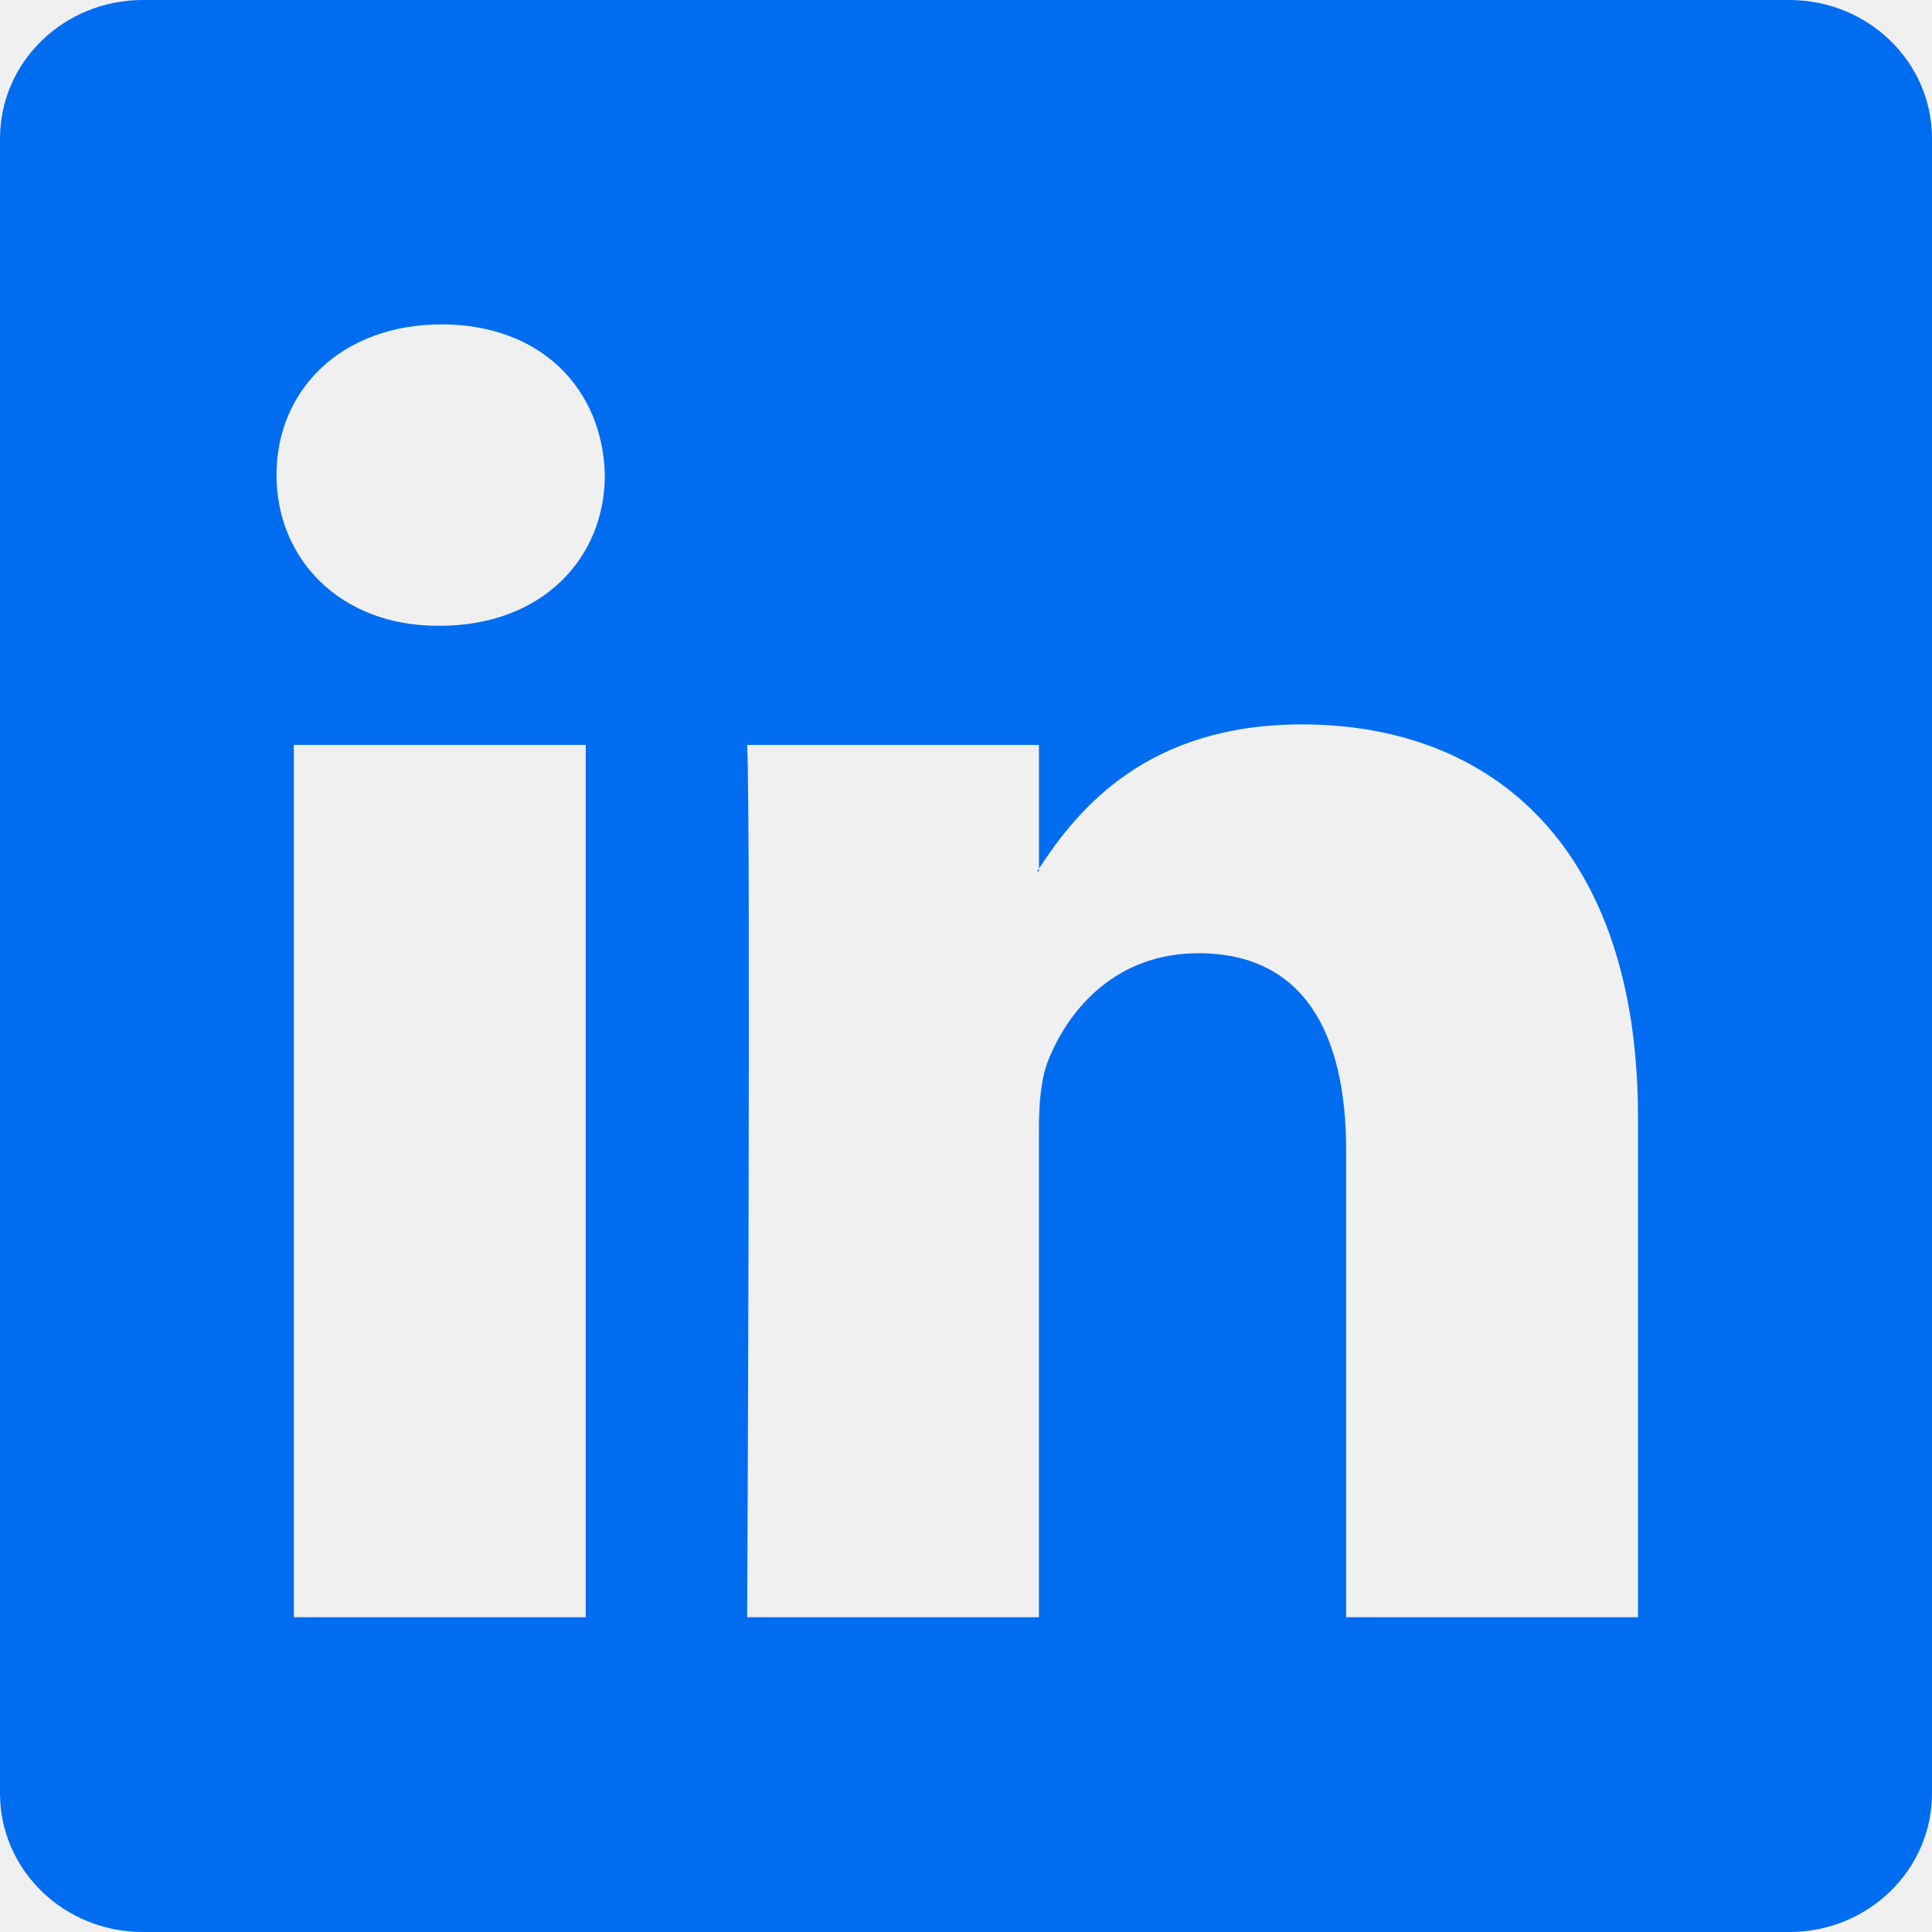
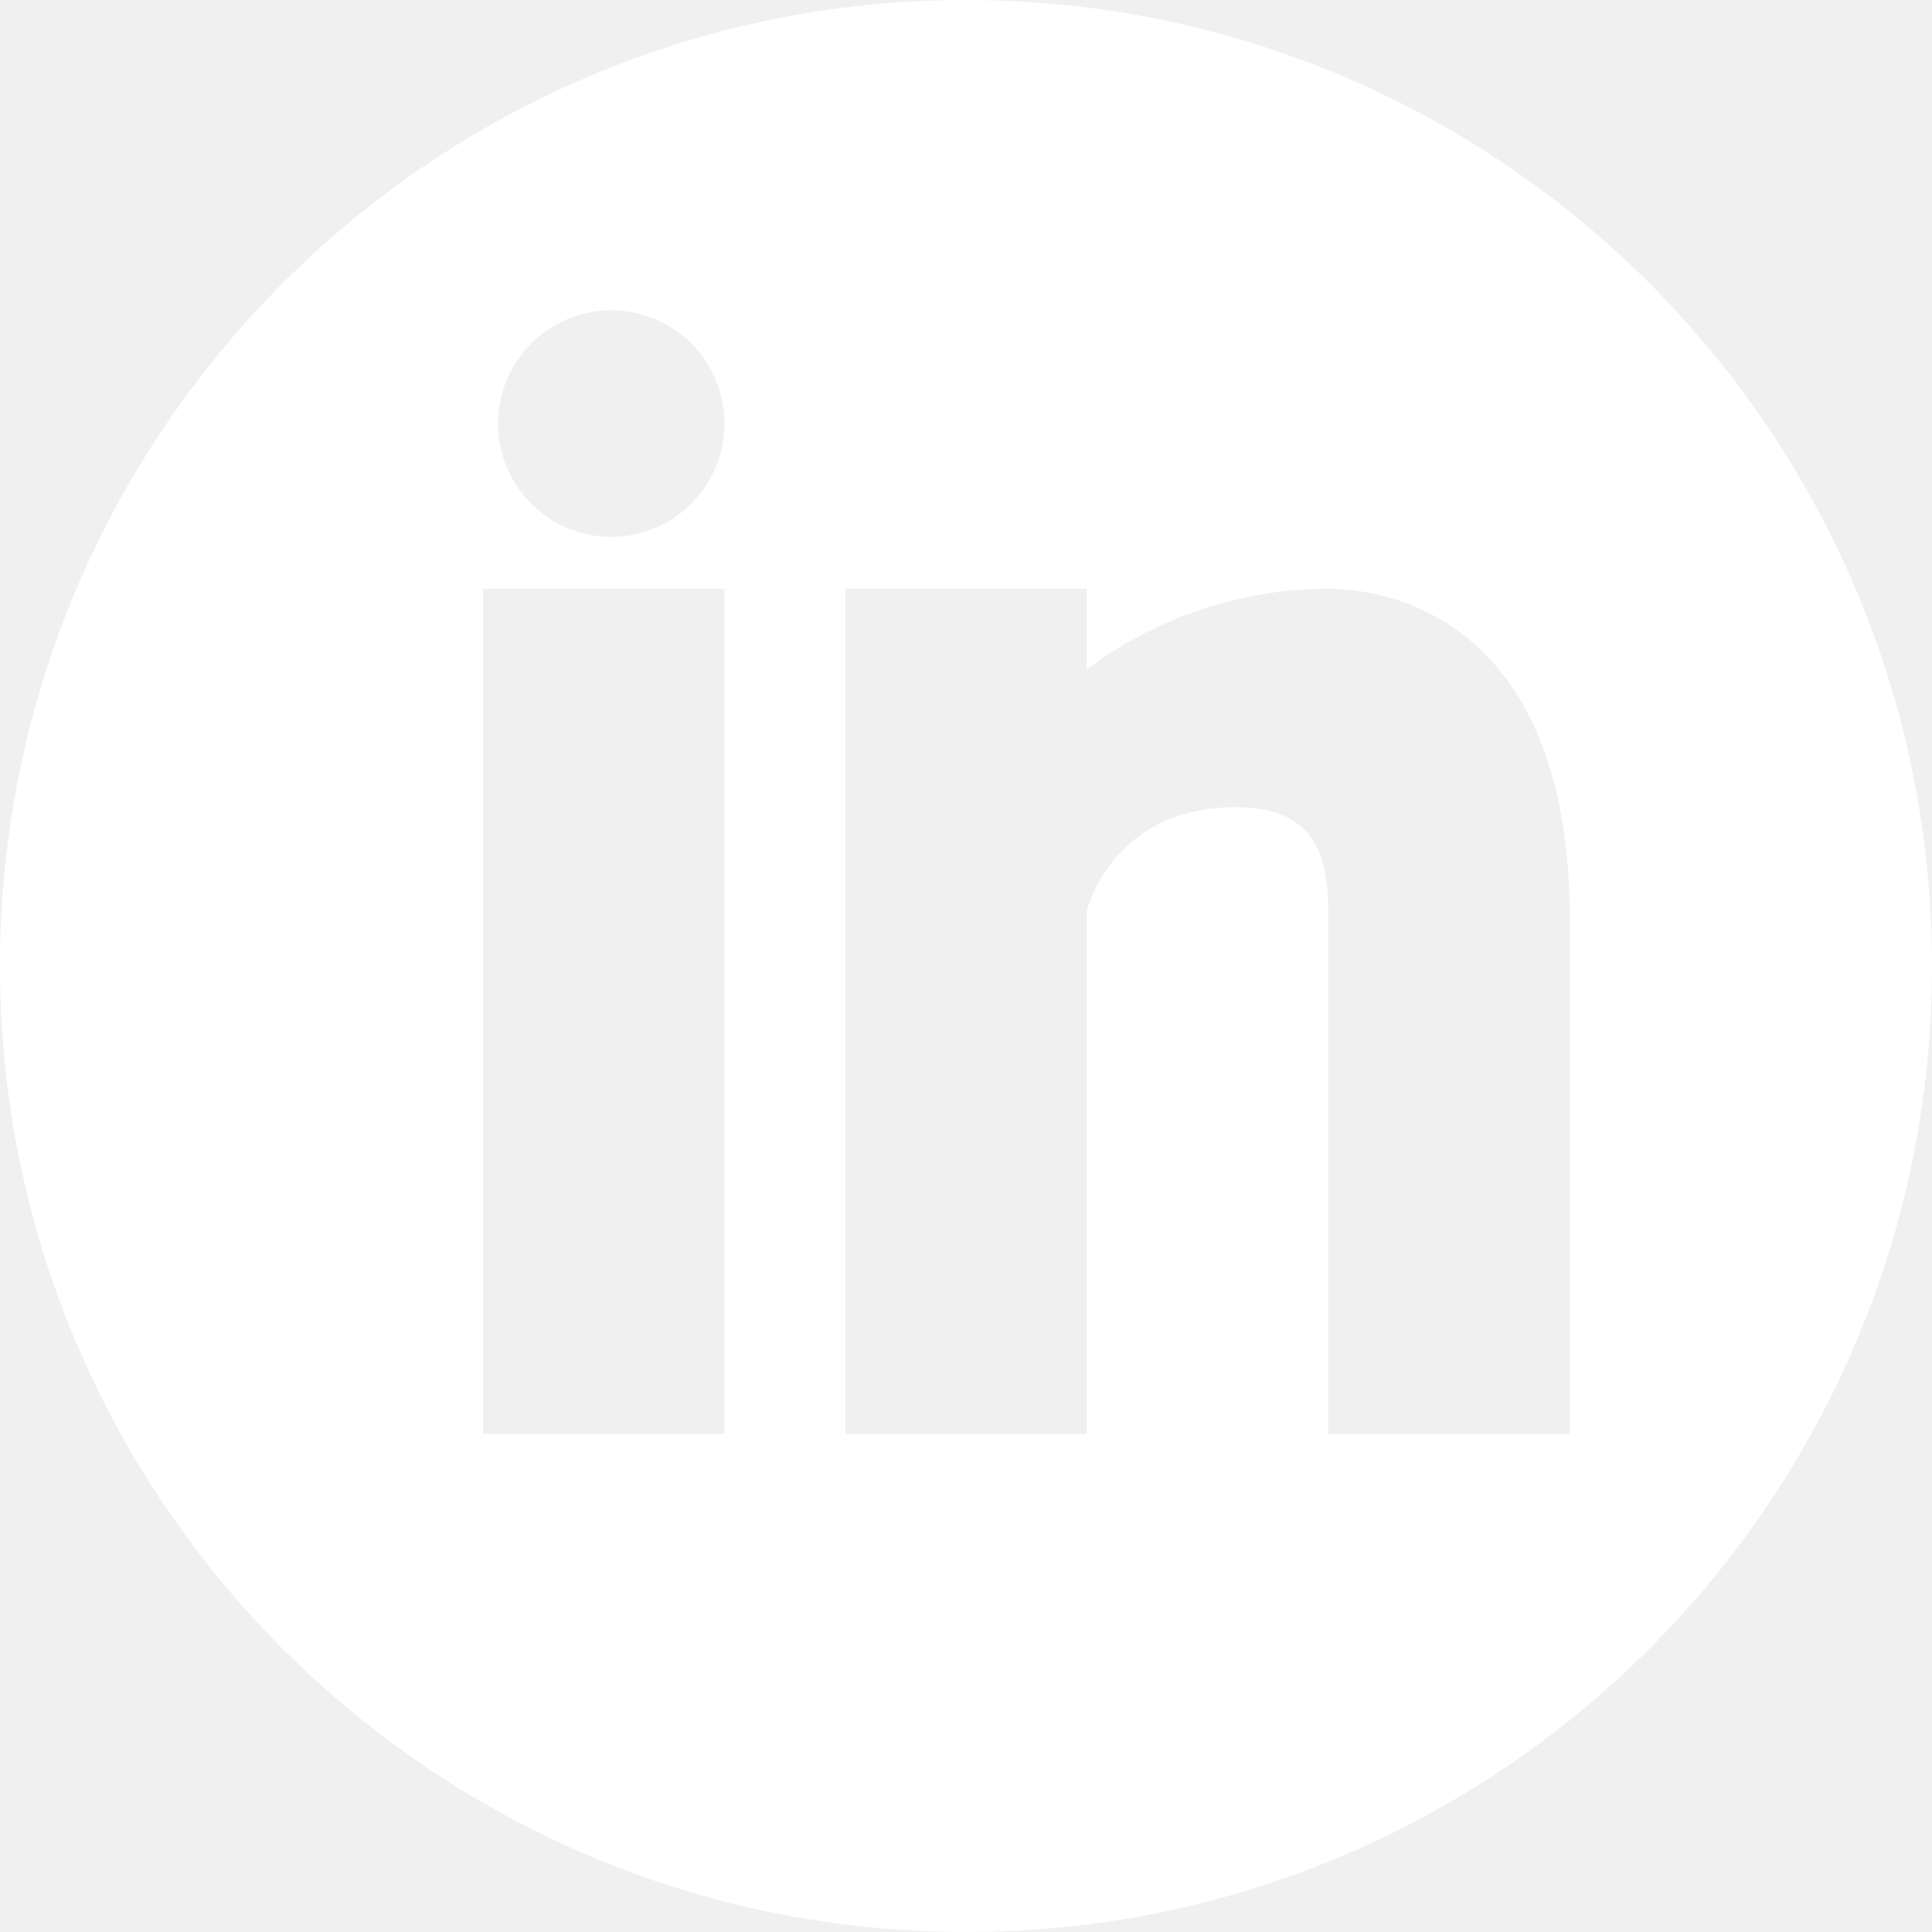
- <svg xmlns="http://www.w3.org/2000/svg" version="1.1" id="Capa_1" x="0px" y="0px" width="512px" height="512px" viewBox="0 0 430.117 430.118" style="enable-background:new 0 0 430.117 430.118;" xml:space="preserve">
+ <svg xmlns="http://www.w3.org/2000/svg" version="1.1" id="Capa_1" x="0px" y="0px" viewBox="0 0 486.392 486.392" style="enable-background:new 0 0 486.392 486.392;" xml:space="preserve" width="512px" height="512px">
  <g>
-     <path id="LinkedIn__x28_alt_x29_" d="M398.355,0H31.782C14.229,0,0.002,13.793,0.002,30.817v368.471   c0,17.025,14.232,30.83,31.78,30.83h366.573c17.549,0,31.76-13.814,31.76-30.83V30.817C430.115,13.798,415.904,0,398.355,0z    M130.4,360.038H65.413V165.845H130.4V360.038z M97.913,139.315h-0.437c-21.793,0-35.92-14.904-35.92-33.563   c0-19.035,14.542-33.535,36.767-33.535c22.227,0,35.899,14.496,36.331,33.535C134.654,124.415,120.555,139.315,97.913,139.315z    M364.659,360.038h-64.966V256.138c0-26.107-9.413-43.921-32.907-43.921c-17.973,0-28.642,12.018-33.327,23.621   c-1.736,4.144-2.166,9.94-2.166,15.728v108.468h-64.954c0,0,0.85-175.979,0-194.192h64.964v27.531   c8.624-13.229,24.035-32.1,58.534-32.1c42.76,0,74.822,27.739,74.822,87.414V360.038z M230.883,193.99   c0.111-0.182,0.266-0.401,0.42-0.614v0.614H230.883z" fill="#006DF0" />
+     <g>
+       <g>
+         <path d="M243.196,0C108.891,0,0,108.891,0,243.196s108.891,243.196,243.196,243.196     s243.196-108.891,243.196-243.196C486.392,108.861,377.501,0,243.196,0z M182.397,360.994h-60.799V148.197h60.799V360.994z      M153.882,135.156c-15.747,0-28.484-12.768-28.484-28.515s12.768-28.515,28.484-28.515c15.747,0.03,28.515,12.798,28.515,28.515     C182.397,122.388,169.629,135.156,153.882,135.156z M395.193,360.994h-60.799V229.425c0-15.413-4.408-26.204-23.347-26.204     c-31.403,0-37.452,26.204-37.452,26.204v131.569h-60.799V148.197h60.799v20.337c8.694-6.657,30.399-20.307,60.799-20.307     c19.699,0,60.799,11.795,60.799,83.051V360.994z" fill="#FFFFFF" />
+       </g>
+     </g>
+     <g>
+ 	</g>
+     <g>
+ 	</g>
+     <g>
+ 	</g>
+     <g>
+ 	</g>
+     <g>
+ 	</g>
+     <g>
+ 	</g>
+     <g>
+ 	</g>
+     <g>
+ 	</g>
+     <g>
+ 	</g>
+     <g>
+ 	</g>
+     <g>
+ 	</g>
+     <g>
+ 	</g>
+     <g>
+ 	</g>
+     <g>
+ 	</g>
+     <g>
+ 	</g>
  </g>
  <g>
</g>
  <g>
</g>
  <g>
</g>
  <g>
</g>
  <g>
</g>
  <g>
</g>
  <g>
</g>
  <g>
</g>
  <g>
</g>
  <g>
</g>
  <g>
</g>
  <g>
</g>
  <g>
</g>
  <g>
</g>
  <g>
</g>
</svg>
